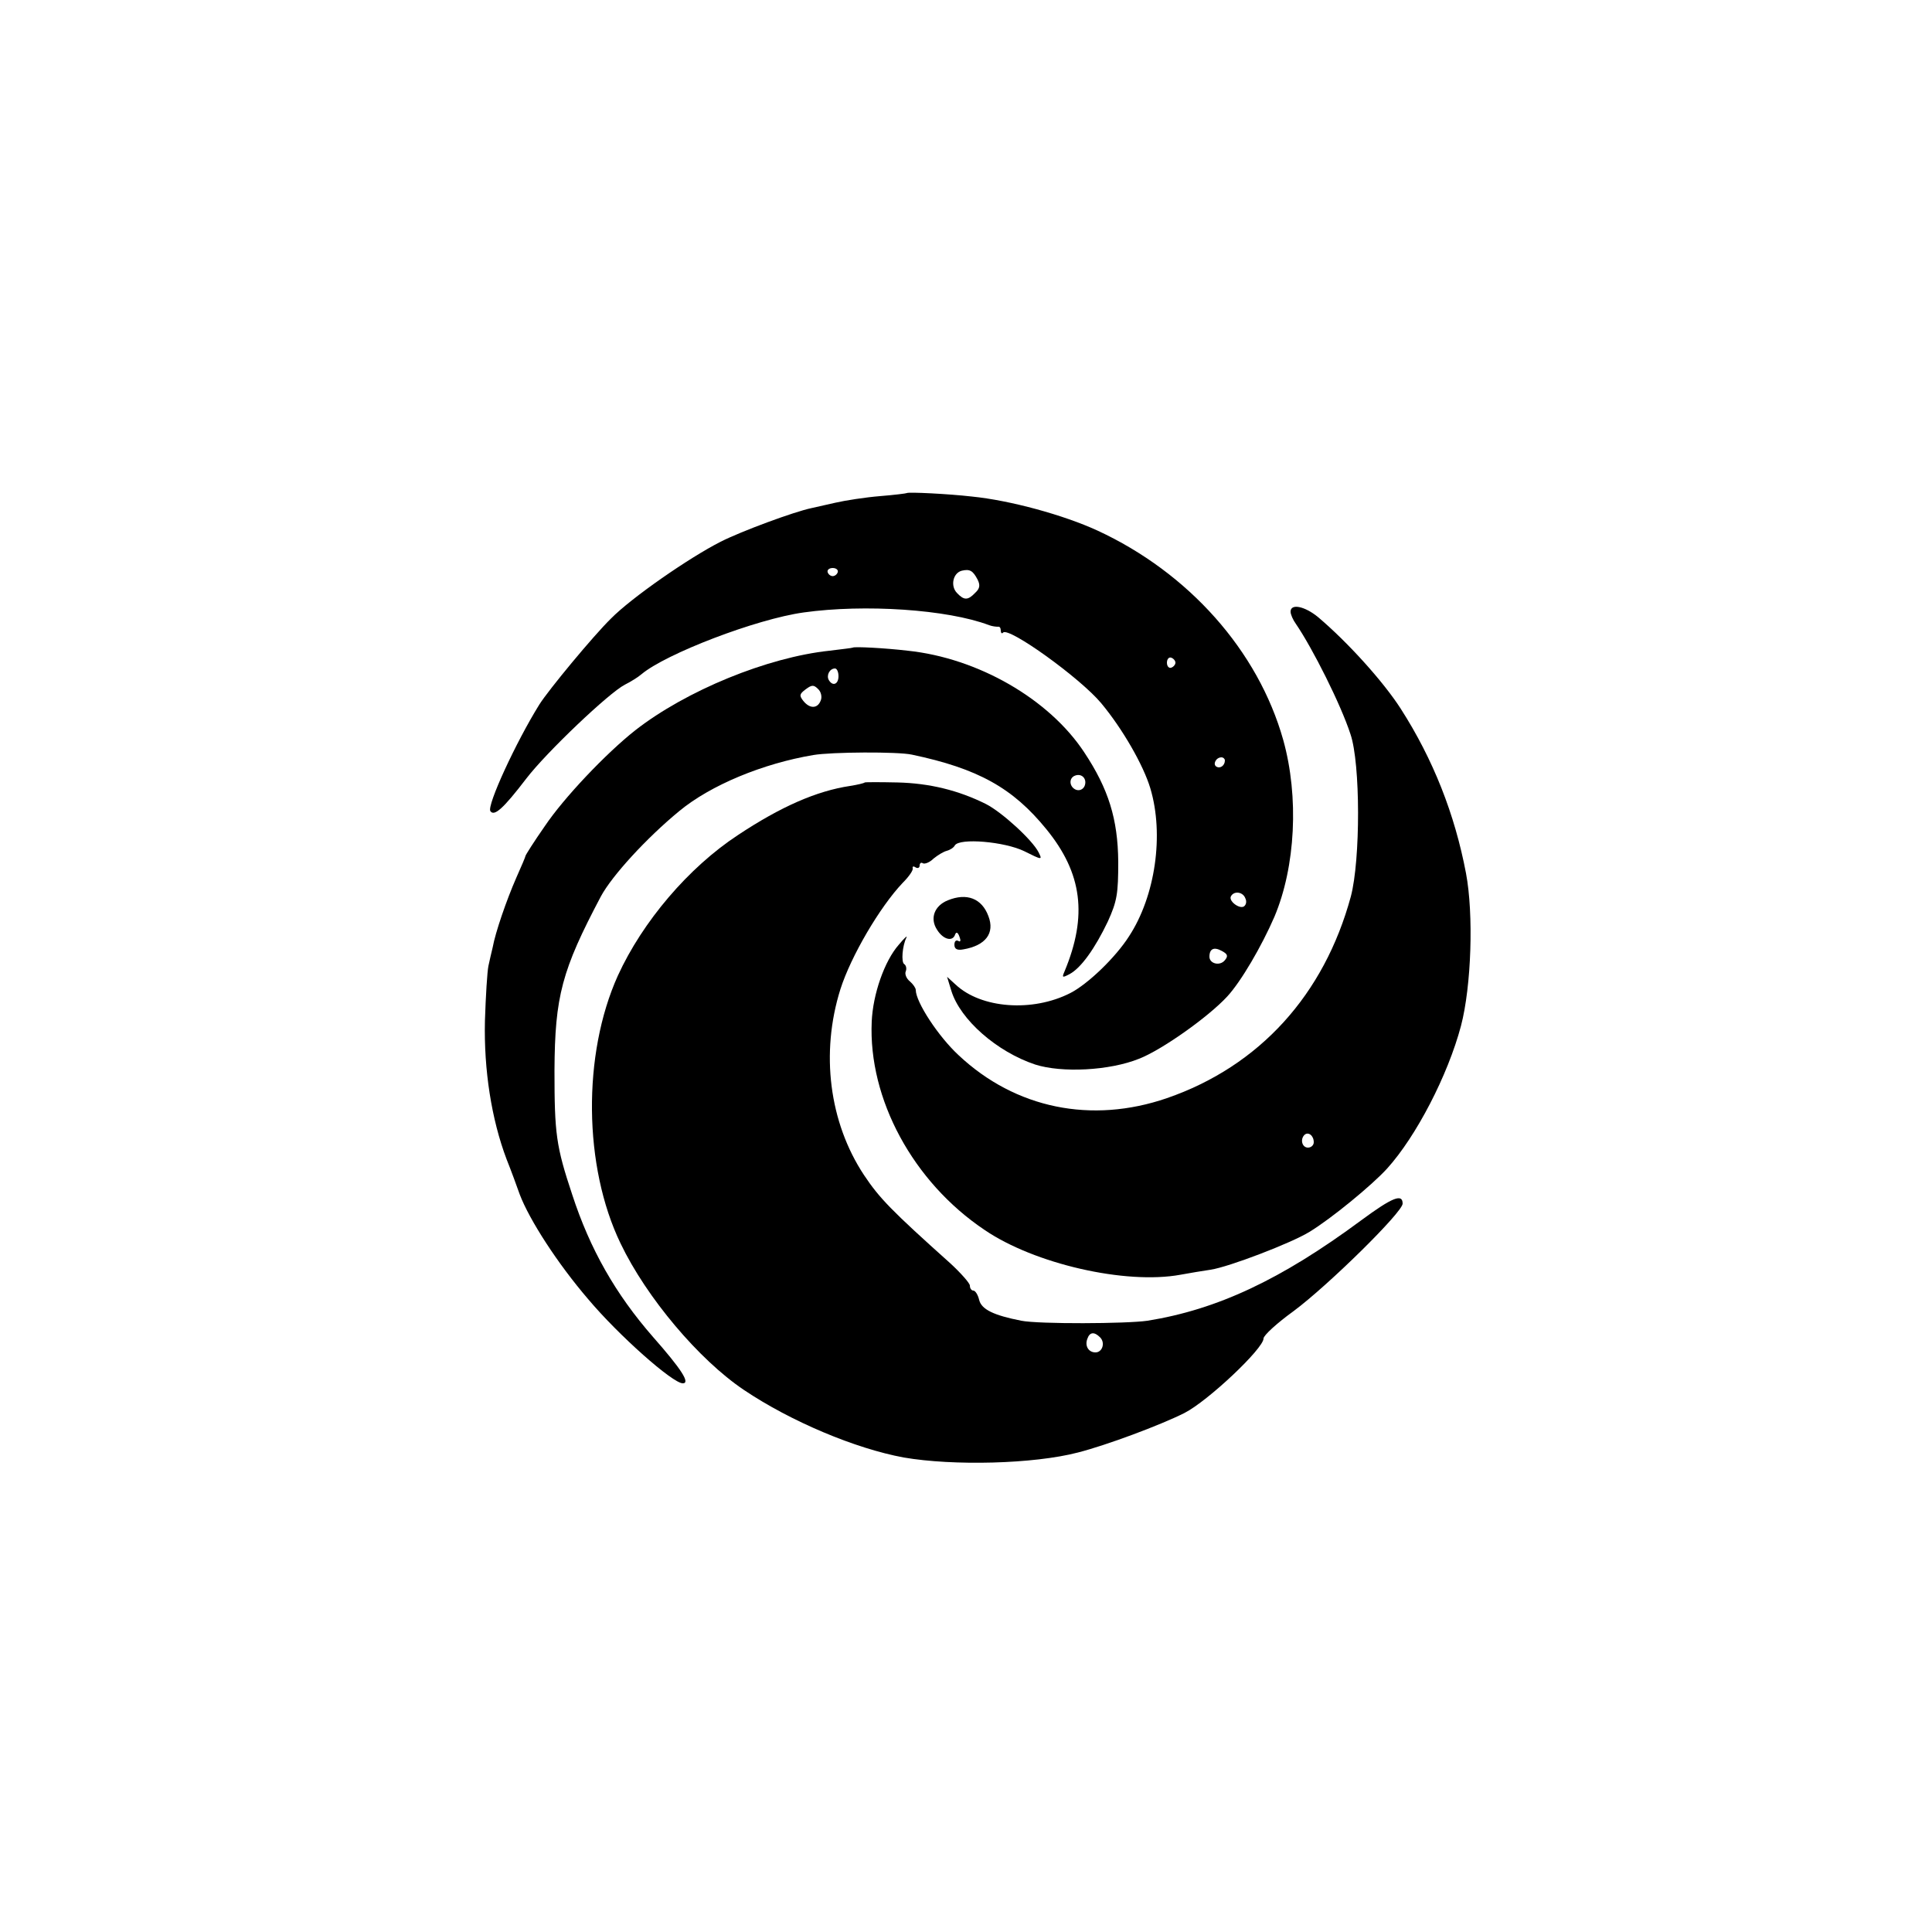
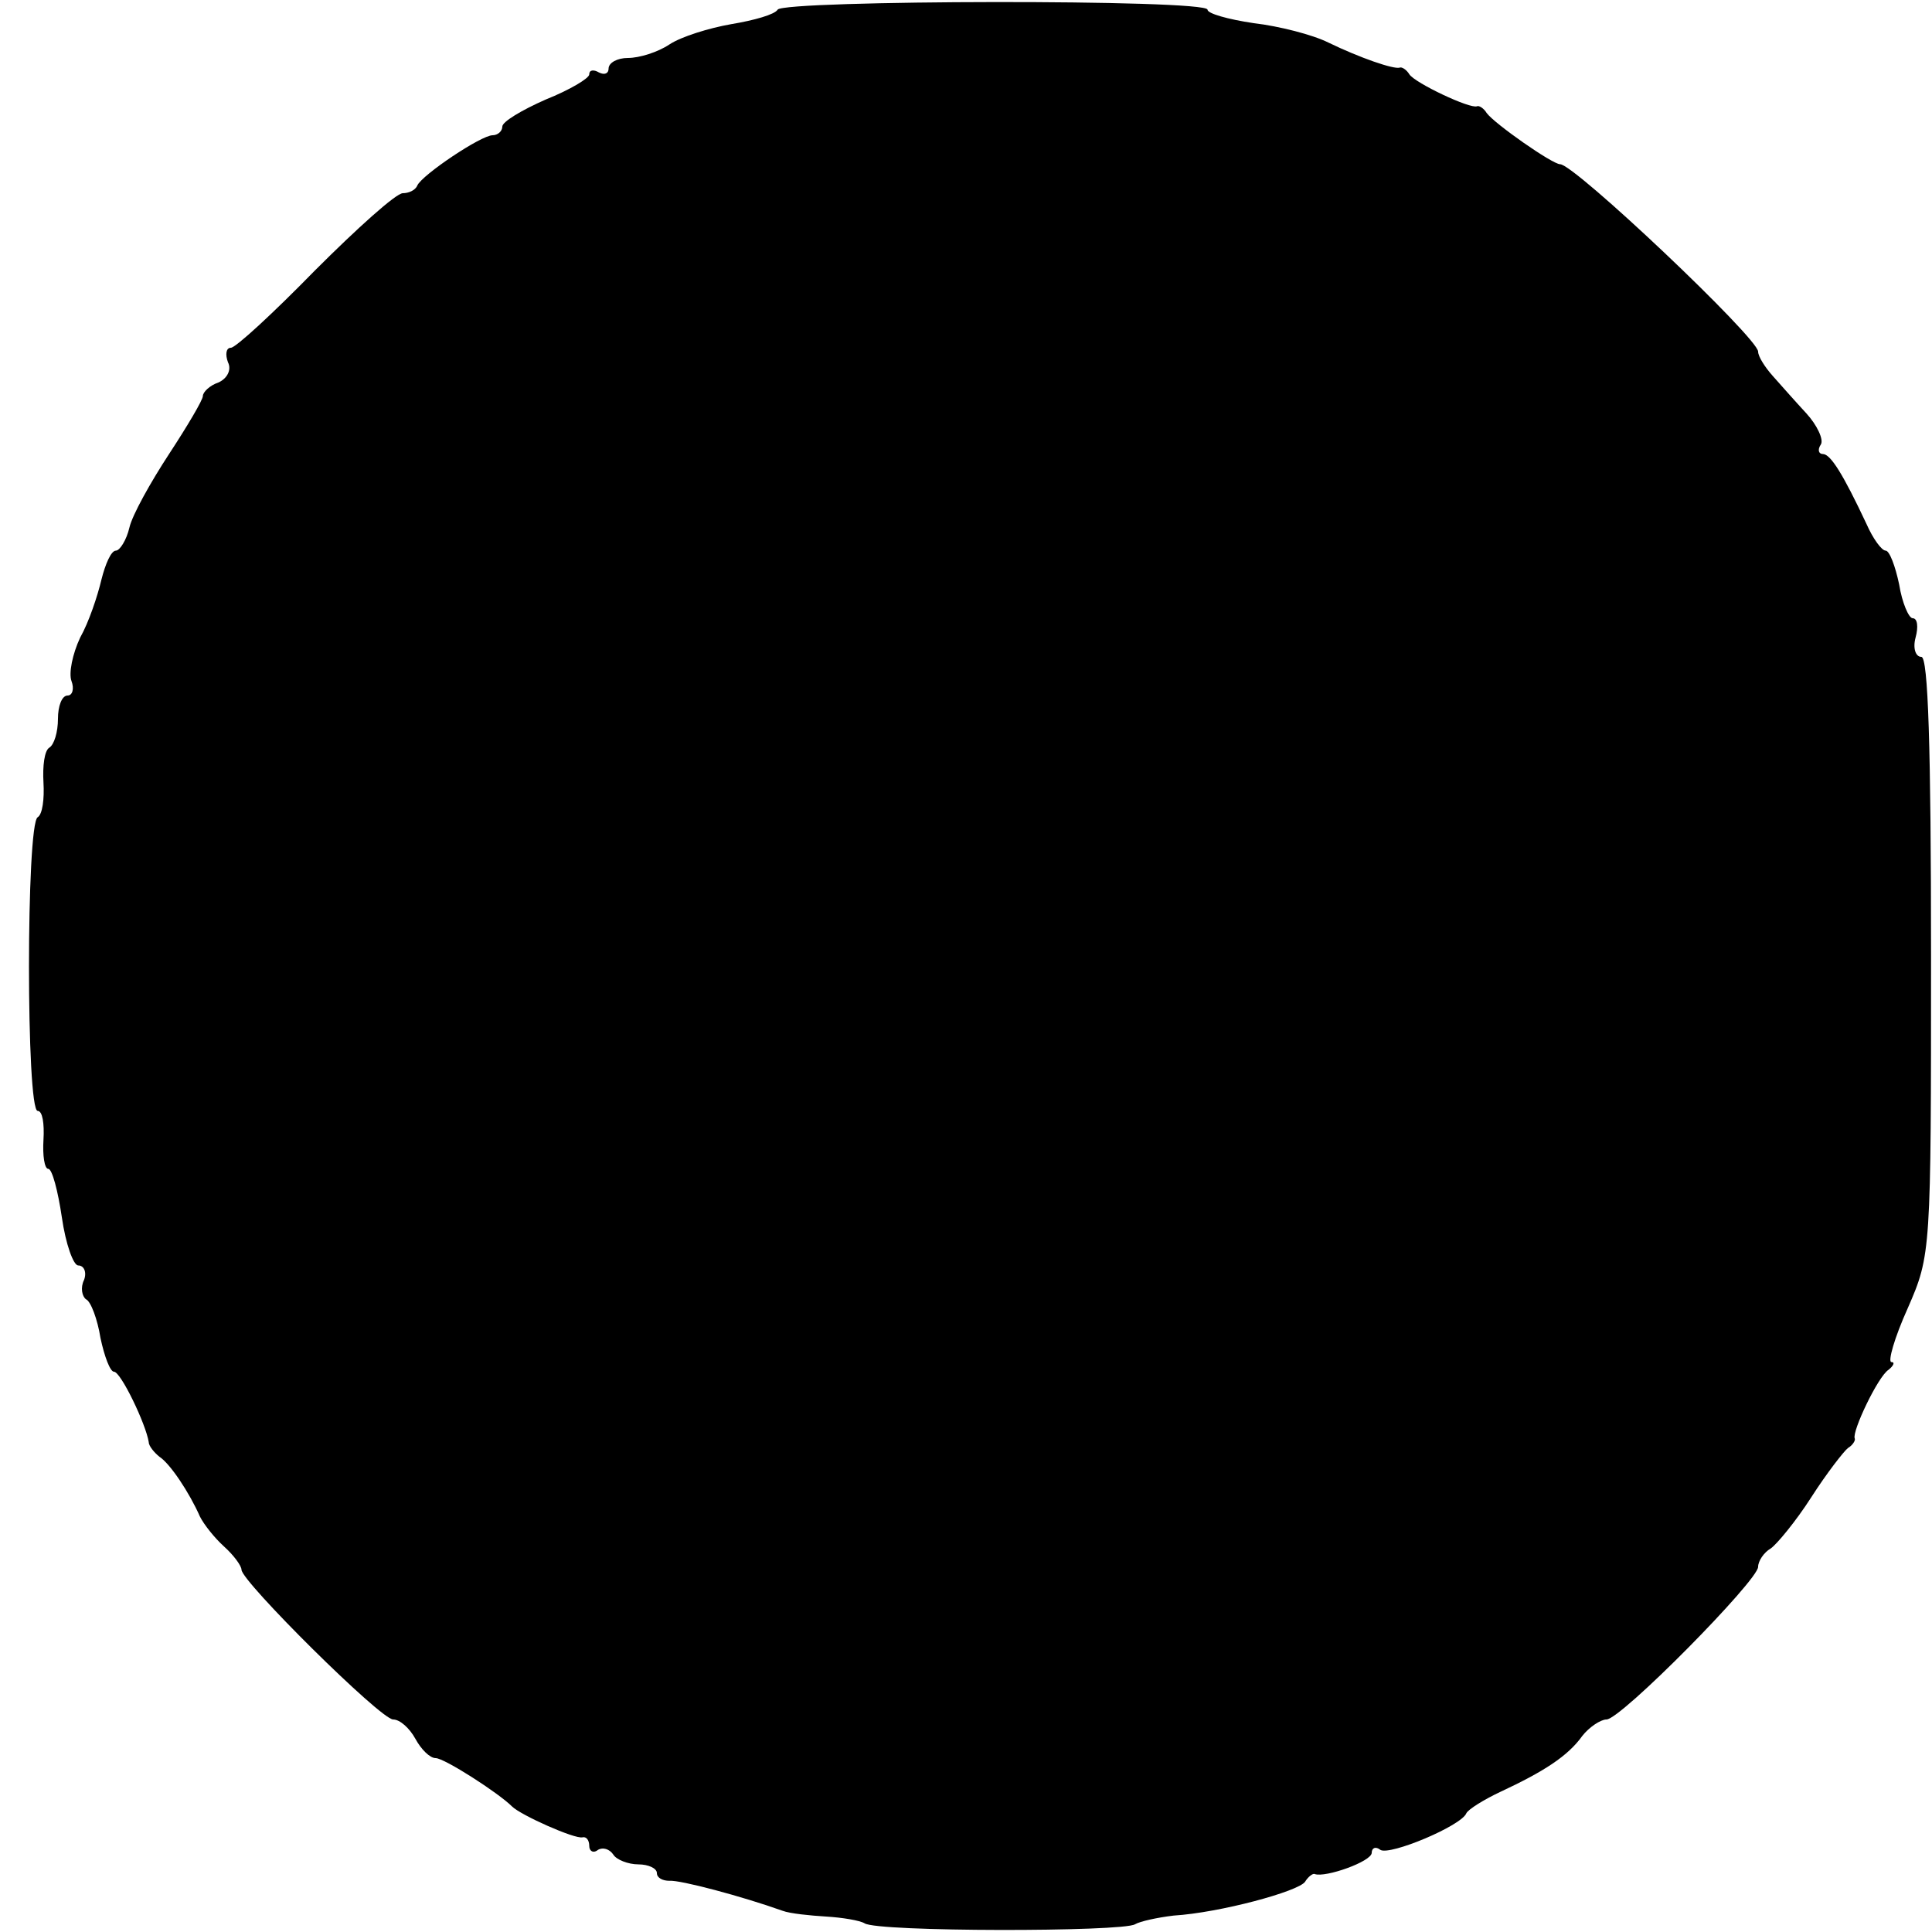
- <svg xmlns="http://www.w3.org/2000/svg" version="1.0" width="500pt" height="500pt" viewBox="0 0 500 500" preserveAspectRatio="xMidYMid meet">
-   <g transform="translate(0,500) scale(0.1,-0.1)" fill="#000000" stroke="none">
-     <path d="M2347 3724 c-1 -1 -33 -5 -70 -8 -37 -3 -89 -11 -115 -17 -26 -6 -54 -12 -62 -14 -44 -9 -182 -60 -235 -87 -81 -41 -231 -145 -284 -199 -45 -44 -161 -184 -185 -222 -61 -98 -136 -261 -127 -276 10 -15 34 7 93 84 52 68 214 222 255 243 16 8 35 20 43 27 63 53 297 143 420 160 157 22 372 8 480 -33 8 -3 18 -4 23 -4 4 1 7 -3 7 -10 0 -6 3 -9 6 -5 15 15 200 -118 254 -183 55 -66 109 -160 127 -220 36 -120 13 -279 -55 -383 -35 -55 -107 -124 -152 -147 -98 -50 -231 -40 -297 22 l-22 20 11 -36 c23 -75 118 -158 217 -191 69 -22 192 -16 269 15 59 23 179 108 228 161 36 39 89 130 122 206 55 130 64 311 23 458 -65 231 -245 433 -481 542 -87 40 -225 78 -325 88 -61 7 -164 12 -168 9z m-179 -205 c-2 -6 -8 -10 -13 -10 -5 0 -11 4 -13 10 -2 6 4 11 13 11 9 0 15 -5 13 -11z m362 -19 c7 -14 6 -23 -6 -34 -19 -20 -29 -20 -47 -1 -18 18 -11 52 12 58 21 5 29 0 41 -23z m512 -215 c0 -5 -5 -11 -11 -13 -6 -2 -11 4 -11 13 0 9 5 15 11 13 6 -2 11 -8 11 -13z m128 -253 c0 -13 -12 -22 -22 -16 -10 6 -1 24 13 24 5 0 9 -4 9 -8z m53 -357 c4 -8 2 -17 -4 -21 -12 -7 -41 15 -33 27 8 14 31 11 37 -6z m-53 -160 c-13 -16 -40 -9 -40 9 0 21 12 26 32 15 15 -8 17 -13 8 -24z" />
-     <path d="M3340 3417 c0 -7 6 -21 14 -32 43 -63 116 -208 141 -285 26 -76 26 -325 1 -420 -69 -254 -236 -439 -476 -522 -195 -67 -392 -27 -539 111 -53 49 -111 138 -111 169 0 5 -7 15 -15 22 -9 7 -14 19 -11 26 3 7 1 16 -4 19 -8 5 -5 47 6 69 3 6 -6 -2 -20 -19 -37 -42 -67 -128 -70 -199 -9 -200 107 -415 292 -539 129 -88 365 -142 507 -116 22 4 57 10 78 13 47 7 209 69 256 98 56 34 162 121 201 164 75 83 157 241 191 369 27 103 33 289 13 395 -29 153 -85 295 -169 426 -45 70 -137 172 -214 237 -34 28 -71 36 -71 14z m60 -1373 c0 -8 -7 -14 -15 -14 -15 0 -21 21 -9 33 10 9 24 -2 24 -19z" />
-     <path d="M2207 3324 c-1 -1 -28 -4 -60 -8 -161 -17 -371 -103 -503 -206 -76 -60 -185 -175 -234 -248 -28 -40 -50 -75 -50 -77 0 -2 -11 -28 -24 -57 -25 -57 -54 -141 -61 -180 -3 -12 -8 -34 -11 -48 -3 -14 -7 -78 -9 -142 -3 -127 17 -255 56 -358 12 -30 27 -71 34 -91 25 -66 98 -179 177 -271 79 -94 219 -218 245 -218 20 0 -3 36 -77 120 -97 111 -163 227 -209 368 -42 126 -46 158 -46 322 1 192 19 259 120 450 29 54 119 152 203 221 81 67 216 123 347 145 47 8 219 9 255 1 171 -36 261 -86 348 -193 93 -114 107 -224 47 -368 -7 -16 -6 -17 13 -7 30 16 66 67 99 136 24 53 27 72 27 155 -1 110 -25 188 -88 283 -91 138 -275 244 -457 263 -59 7 -138 11 -142 8z m-37 -74 c0 -21 -15 -27 -25 -10 -7 12 2 30 16 30 5 0 9 -9 9 -20z m-46 -63 c-8 -21 -28 -22 -45 -1 -11 14 -10 18 6 30 16 12 21 12 32 1 8 -7 11 -21 7 -30z m683 -221 c-4 -9 -13 -13 -22 -10 -18 7 -20 31 -2 37 17 6 31 -9 24 -27z" />
-     <path d="M2238 2975 c-2 -2 -19 -6 -38 -9 -87 -13 -180 -54 -290 -127 -128 -84 -247 -224 -311 -364 -92 -204 -89 -494 7 -693 67 -140 203 -301 319 -379 122 -82 289 -152 414 -175 128 -22 336 -17 451 13 74 19 211 70 275 102 61 31 205 167 205 193 0 8 35 40 78 71 90 67 282 256 282 278 0 27 -27 16 -107 -43 -208 -154 -373 -231 -553 -260 -54 -8 -282 -9 -327 0 -71 14 -103 29 -109 54 -3 13 -10 24 -15 24 -5 0 -9 6 -9 13 0 6 -23 32 -50 57 -153 137 -184 169 -224 229 -90 136 -113 316 -61 481 27 85 102 213 161 275 16 16 28 33 26 38 -1 5 2 6 8 2 5 -3 10 -1 10 5 0 6 4 9 8 6 5 -3 18 2 28 12 11 9 26 18 34 20 8 2 18 8 21 14 12 20 129 10 180 -15 46 -23 47 -23 37 -3 -16 32 -95 104 -136 125 -72 36 -147 54 -229 56 -45 1 -84 1 -85 0z m609 -1436 c14 -14 6 -39 -12 -39 -18 0 -28 17 -21 35 6 18 18 19 33 4z" />
-     <path d="M2453 2670 c-35 -14 -47 -47 -28 -76 16 -26 41 -32 47 -12 3 7 7 5 11 -6 4 -10 3 -15 -3 -11 -6 3 -10 -1 -10 -10 0 -11 7 -15 23 -12 58 10 82 42 65 86 -17 46 -56 61 -105 41z" />
+ <svg xmlns="http://www.w3.org/2000/svg" version="1.0" width="200pt" height="200pt" viewBox="0 0 200 200" preserveAspectRatio="xMidYMid meet">
+   <g transform="translate(0,200) scale(0.1,-0.1)" fill="#000000" stroke="none">
+     <path d="M805 1990 c-3 -5 -24 -11 -48 -15 -23 -4 -52 -13 -64 -21 -12 -8 -31 -14 -43 -14 -11 0 -20 -5 -20 -11 0 -5 -4 -7 -10 -4 -5 3 -10 3 -10 -2 0 -4 -20 -16 -45 -26 -25 -11 -45 -23 -45 -28 0 -5 -5 -9 -10 -9 -12 0 -73 -41 -78 -52 -2 -5 -9 -8 -15 -8 -7 0 -47 -36 -91 -80 -43 -44 -82 -80 -87 -80 -5 0 -6 -7 -3 -15 4 -8 -1 -17 -10 -21 -9 -3 -16 -10 -16 -14 0 -4 -16 -31 -35 -60 -19 -29 -38 -63 -41 -76 -3 -13 -10 -24 -14 -24 -5 0 -11 -14 -15 -30 -4 -17 -13 -44 -22 -60 -8 -17 -12 -37 -9 -45 3 -8 1 -15 -4 -15 -6 0 -10 -11 -10 -24 0 -14 -4 -27 -9 -30 -5 -3 -7 -19 -6 -36 1 -17 -1 -33 -6 -36 -12 -7 -12 -304 0 -304 5 0 7 -13 6 -30 -1 -16 1 -30 5 -30 4 0 10 -23 14 -50 4 -28 12 -50 17 -50 6 0 9 -7 6 -15 -4 -8 -2 -17 2 -20 5 -2 12 -21 15 -40 4 -19 10 -35 14 -35 7 0 33 -54 36 -73 0 -4 6 -11 11 -15 11 -7 31 -37 42 -62 4 -8 15 -22 25 -31 10 -9 18 -20 18 -24 0 -12 144 -155 157 -155 7 0 17 -9 23 -20 6 -11 15 -20 21 -20 9 0 65 -36 79 -50 9 -9 65 -34 73 -32 4 1 7 -3 7 -9 0 -5 4 -8 9 -4 5 3 12 1 16 -5 3 -5 15 -10 26 -10 10 0 19 -4 19 -9 0 -5 6 -8 13 -8 11 1 75 -16 117 -31 8 -3 29 -5 45 -6 17 -1 35 -4 40 -7 13 -9 267 -9 280 -1 5 3 23 7 40 9 48 3 129 25 136 35 3 5 8 9 10 8 11 -4 59 13 59 22 0 5 4 7 9 3 10 -6 84 25 89 38 2 4 18 14 35 22 45 21 70 37 85 58 7 9 19 17 25 17 15 0 157 144 157 158 0 6 6 15 13 19 6 4 26 28 42 53 16 25 34 48 38 51 5 3 8 8 7 10 -3 7 24 64 35 71 5 4 7 8 3 8 -4 0 3 25 17 56 24 55 24 58 24 365 0 216 -3 309 -10 309 -6 0 -9 9 -6 20 3 11 2 20 -3 20 -4 0 -11 16 -14 35 -4 19 -10 35 -14 35 -4 0 -13 12 -20 28 -24 51 -37 72 -45 72 -4 0 -6 4 -2 10 3 5 -4 20 -15 32 -12 13 -27 30 -35 39 -8 9 -15 20 -15 25 0 14 -190 194 -205 194 -8 0 -68 42 -76 53 -3 5 -8 8 -10 7 -7 -3 -64 24 -70 33 -3 5 -8 8 -10 7 -6 -2 -41 10 -74 26 -16 8 -51 17 -77 20 -27 4 -48 10 -48 14 0 11 -439 10 -445 0z" />
  </g>
</svg>
